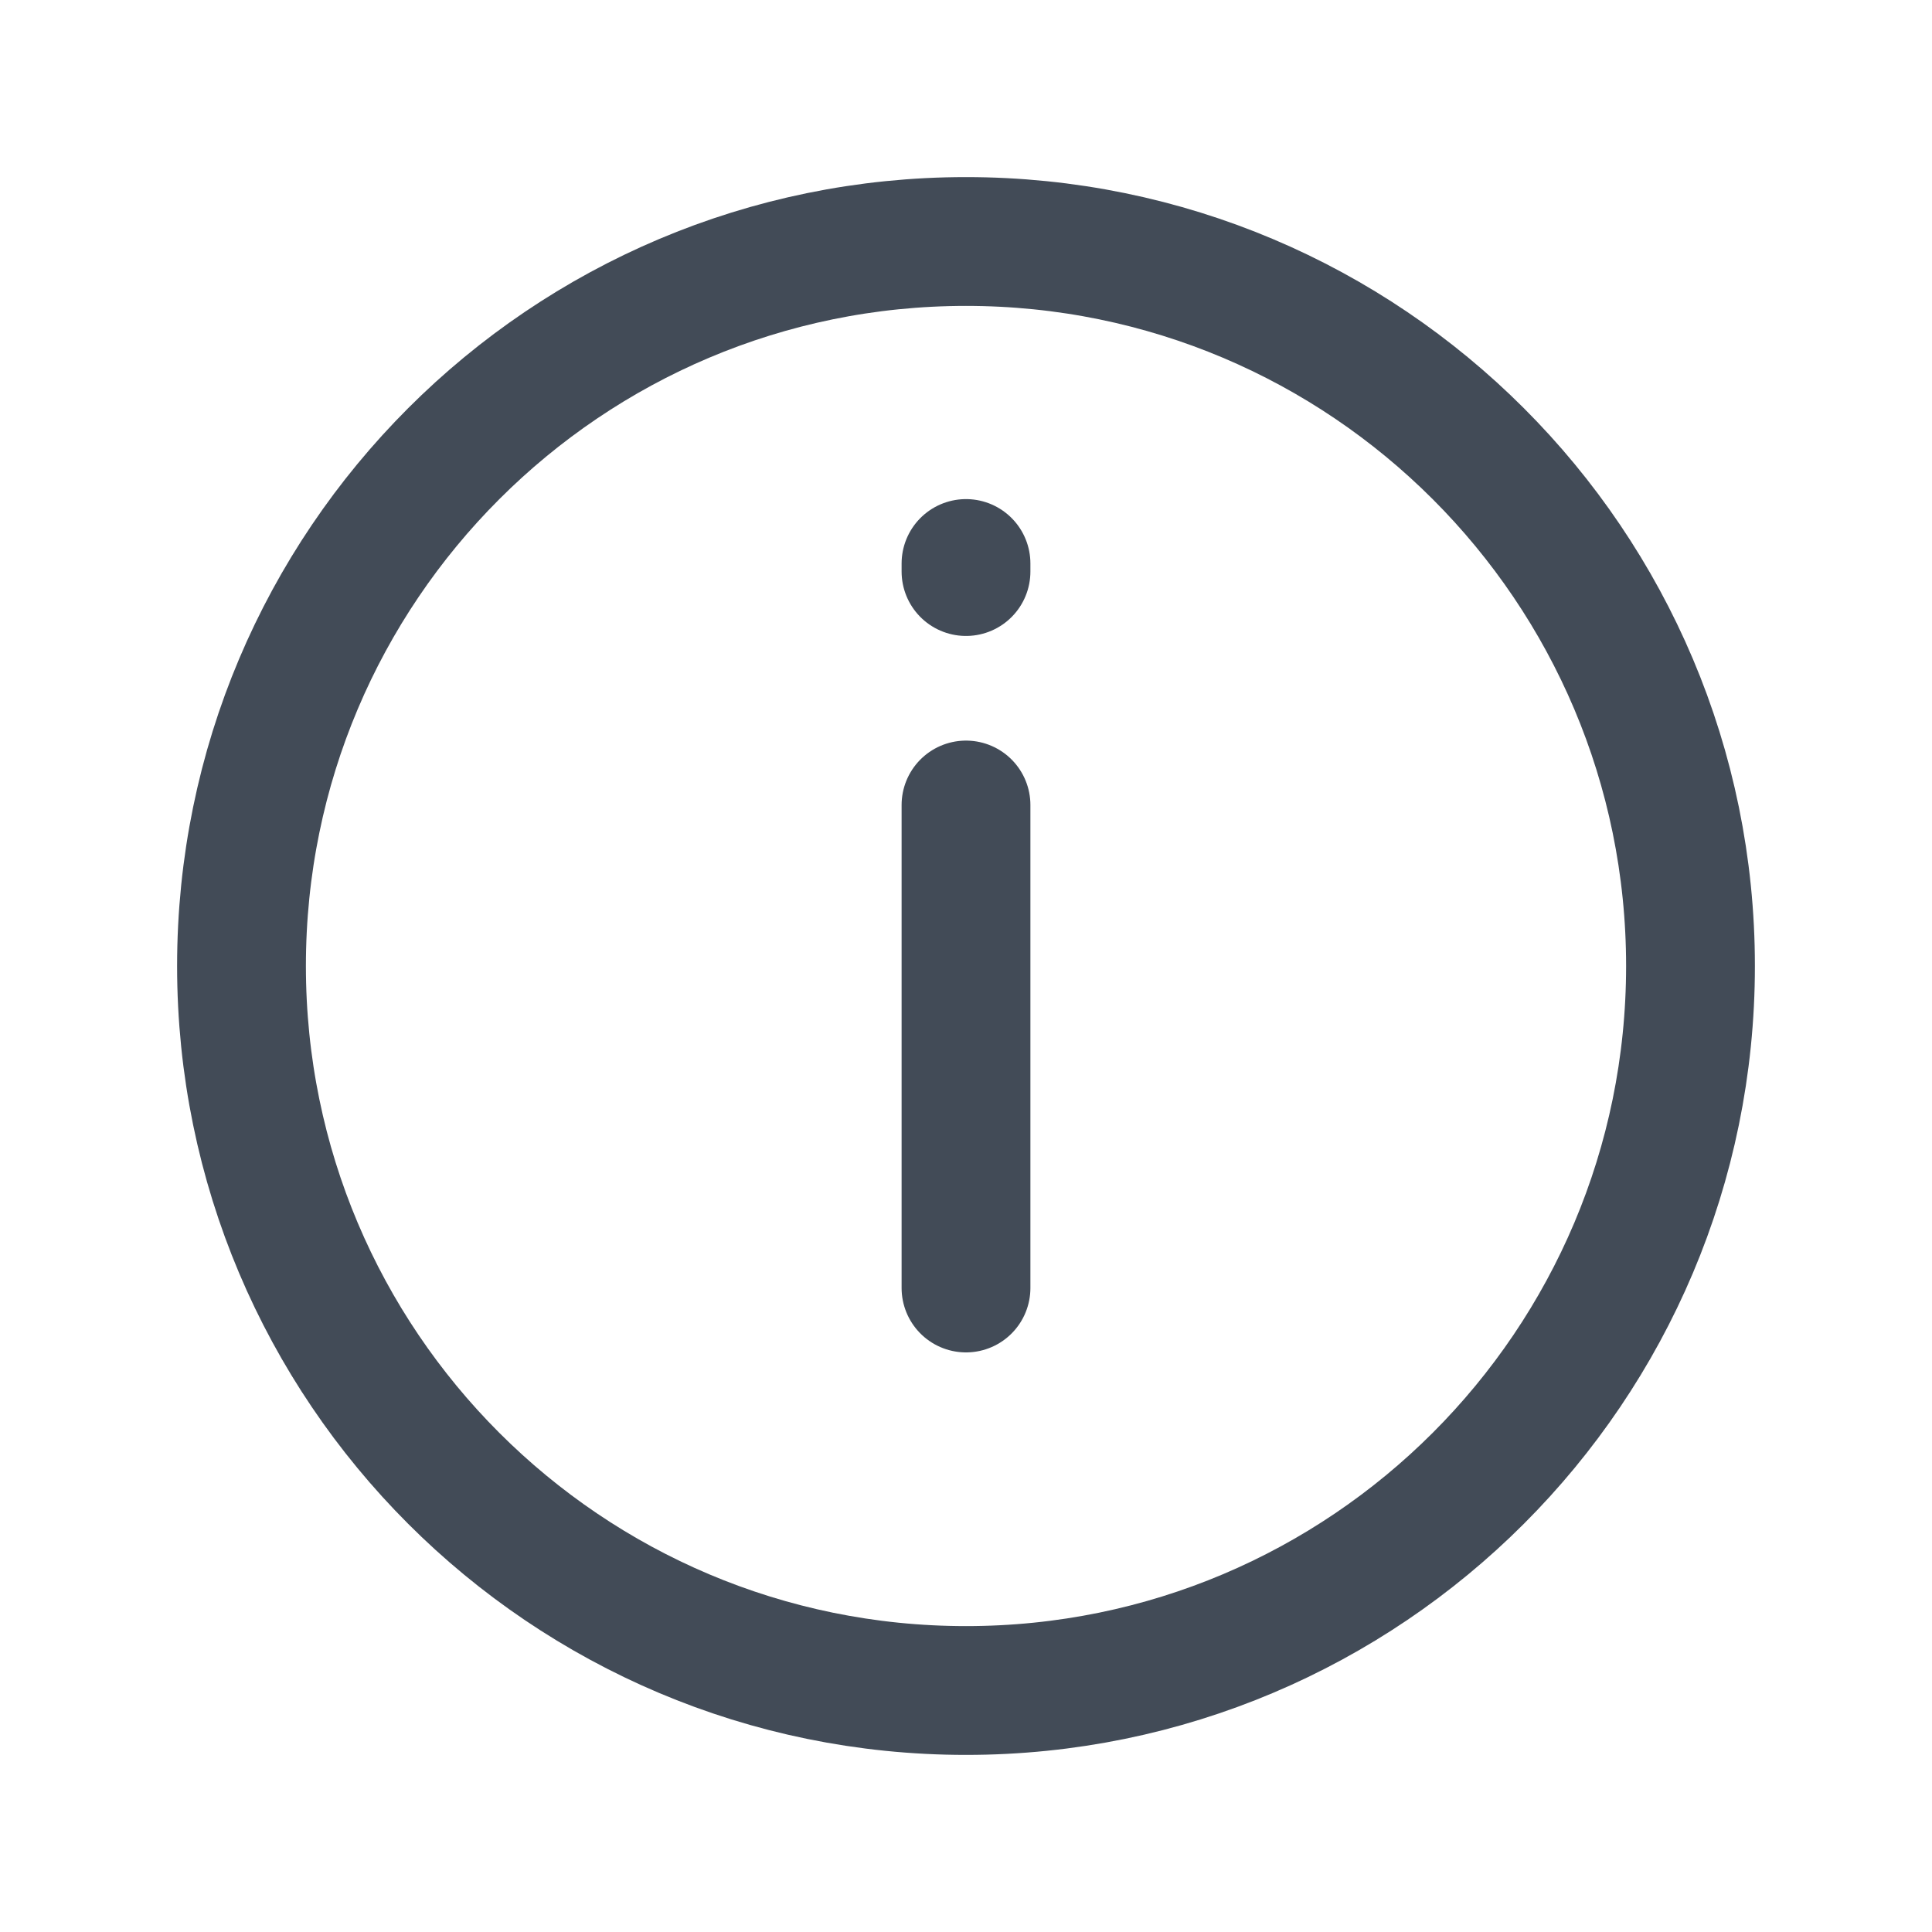
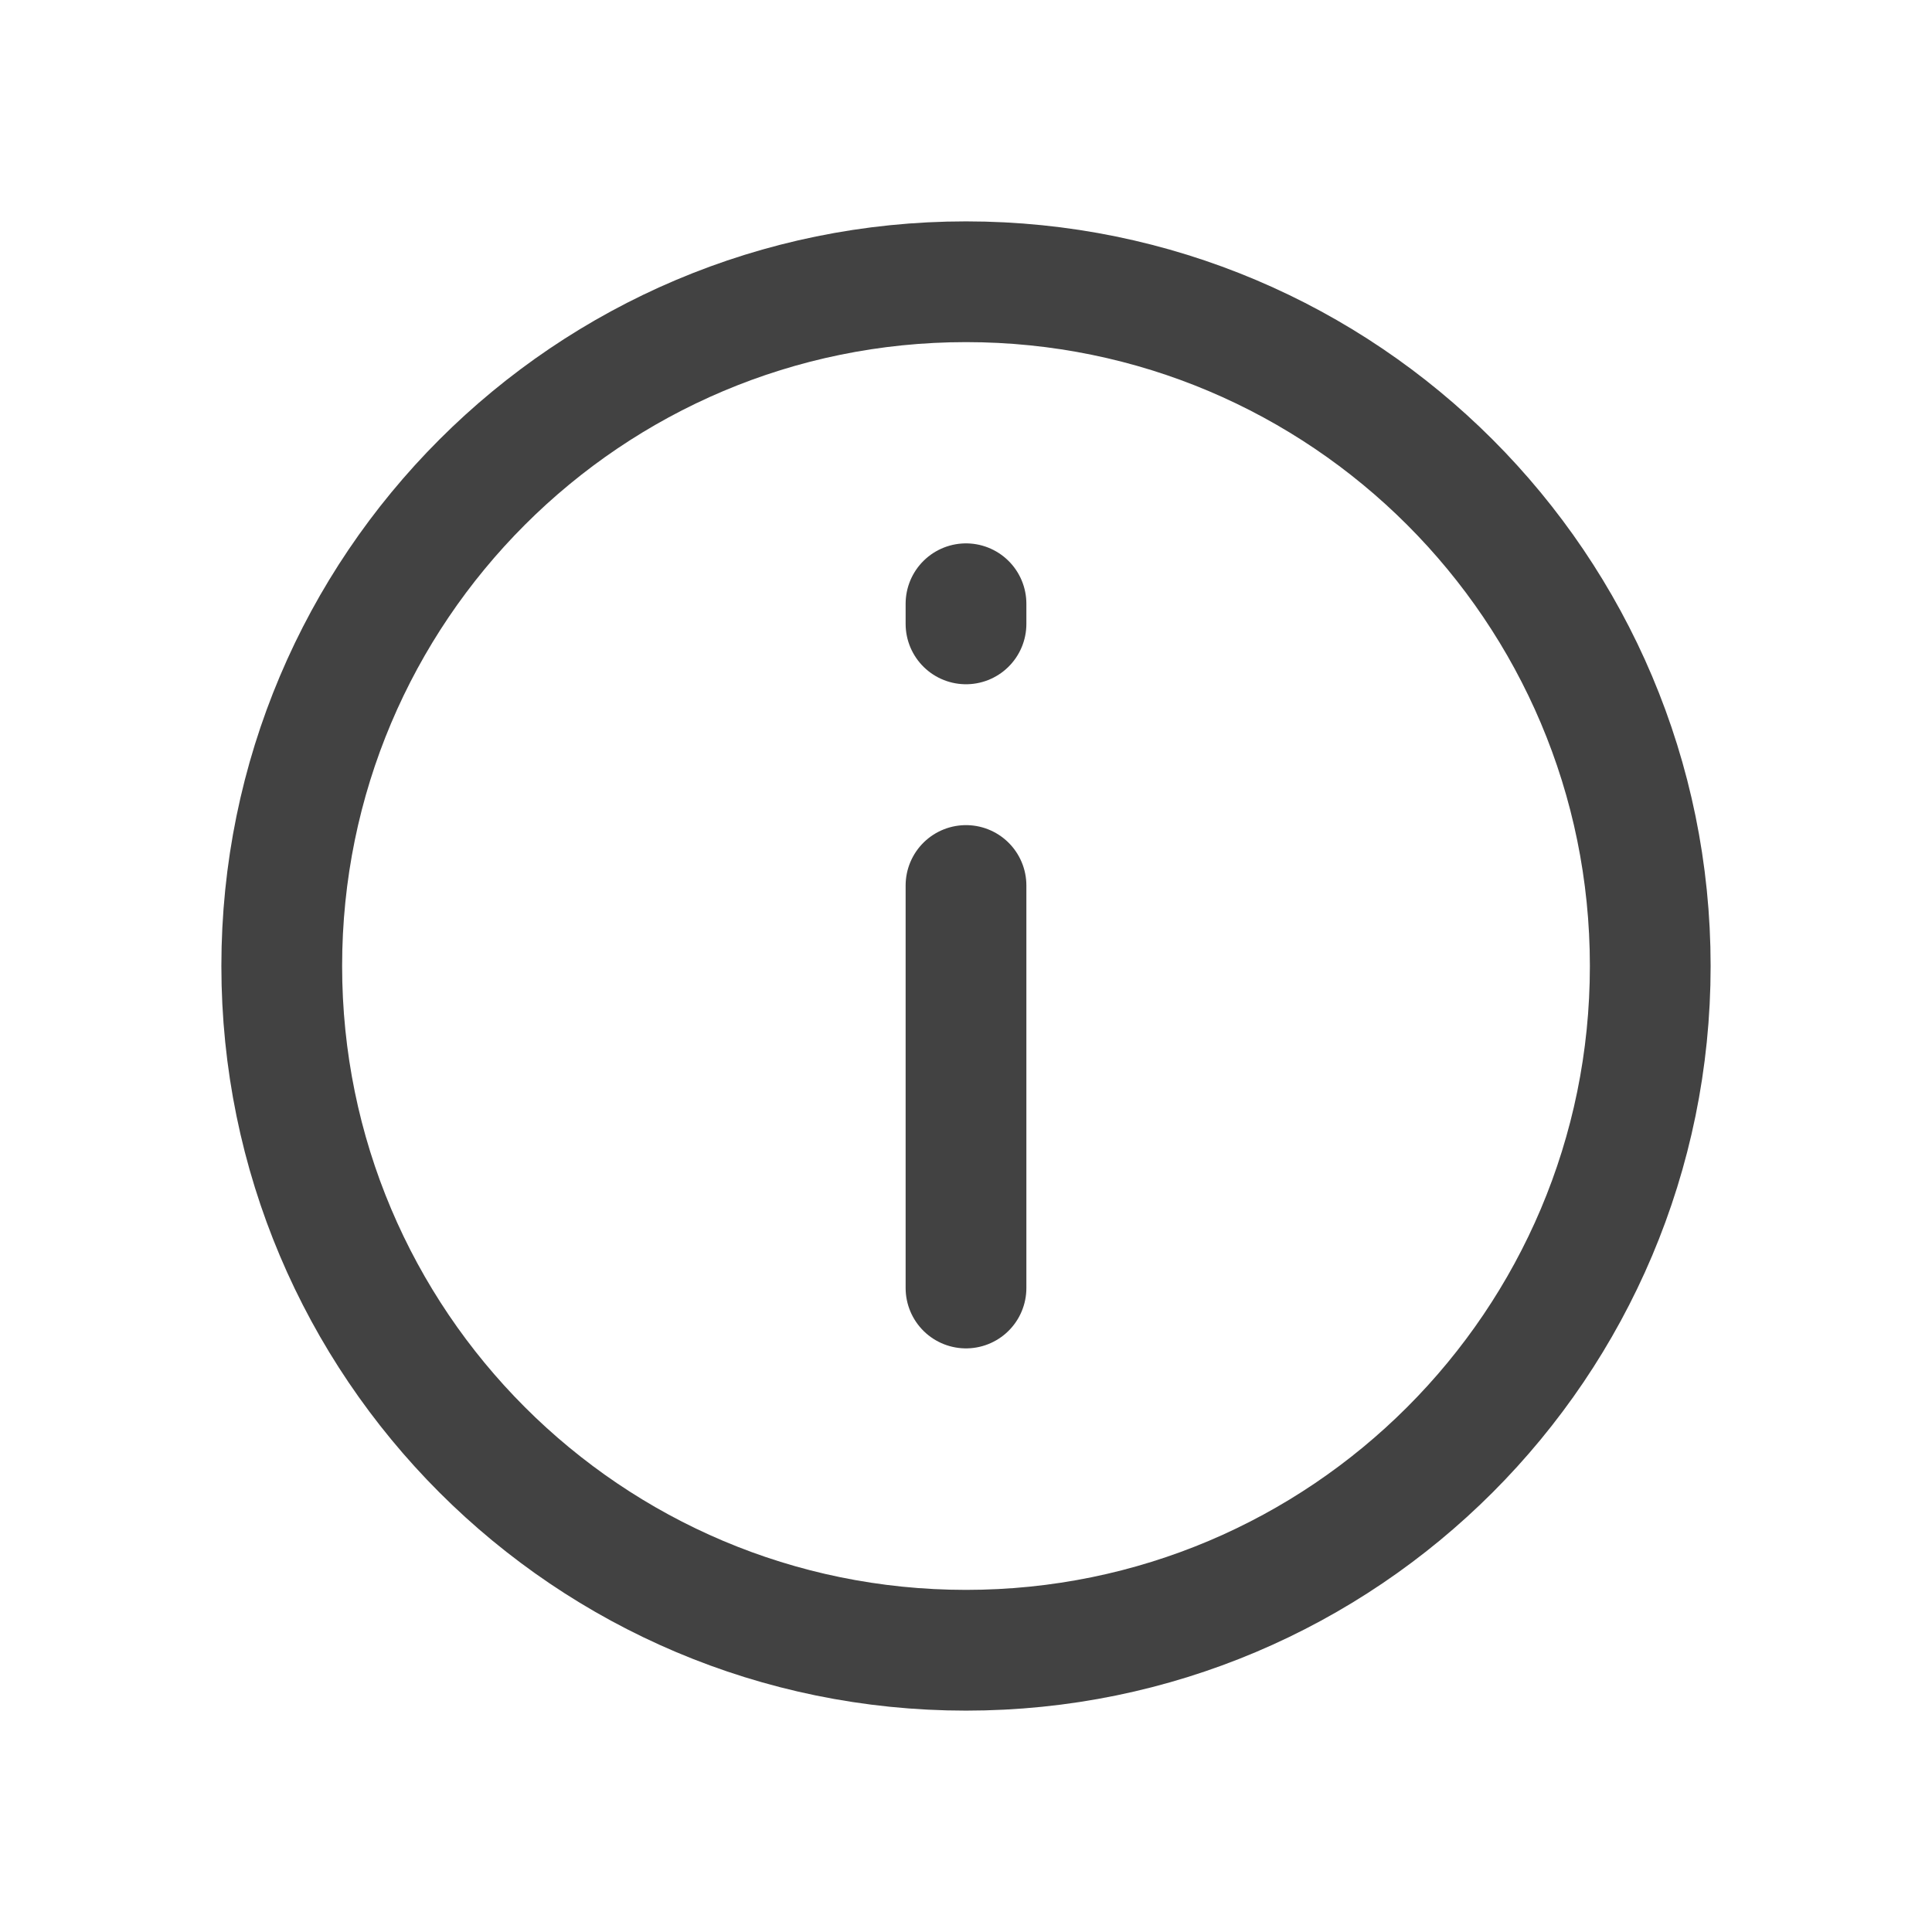
- <svg xmlns="http://www.w3.org/2000/svg" width="24" height="24" viewBox="0 0 24 24" fill="none" stroke="#424B57" stroke-width="1.6" stroke-linecap="round" stroke-linejoin="round">
-   <circle cx="12" cy="12" r="9" />
-   <path d="M12 10v6M12 7v.1" />
+ <svg xmlns="http://www.w3.org/2000/svg" width="24" height="24" viewBox="0 0 24 24" fill="none" stroke="#424242" stroke-width="1.5" stroke-linecap="round" stroke-linejoin="round">
+   <circle cx="12" cy="12" r="8.5" />
+   <path d="M12 11v5M12 7.5v.25" />
</svg>
